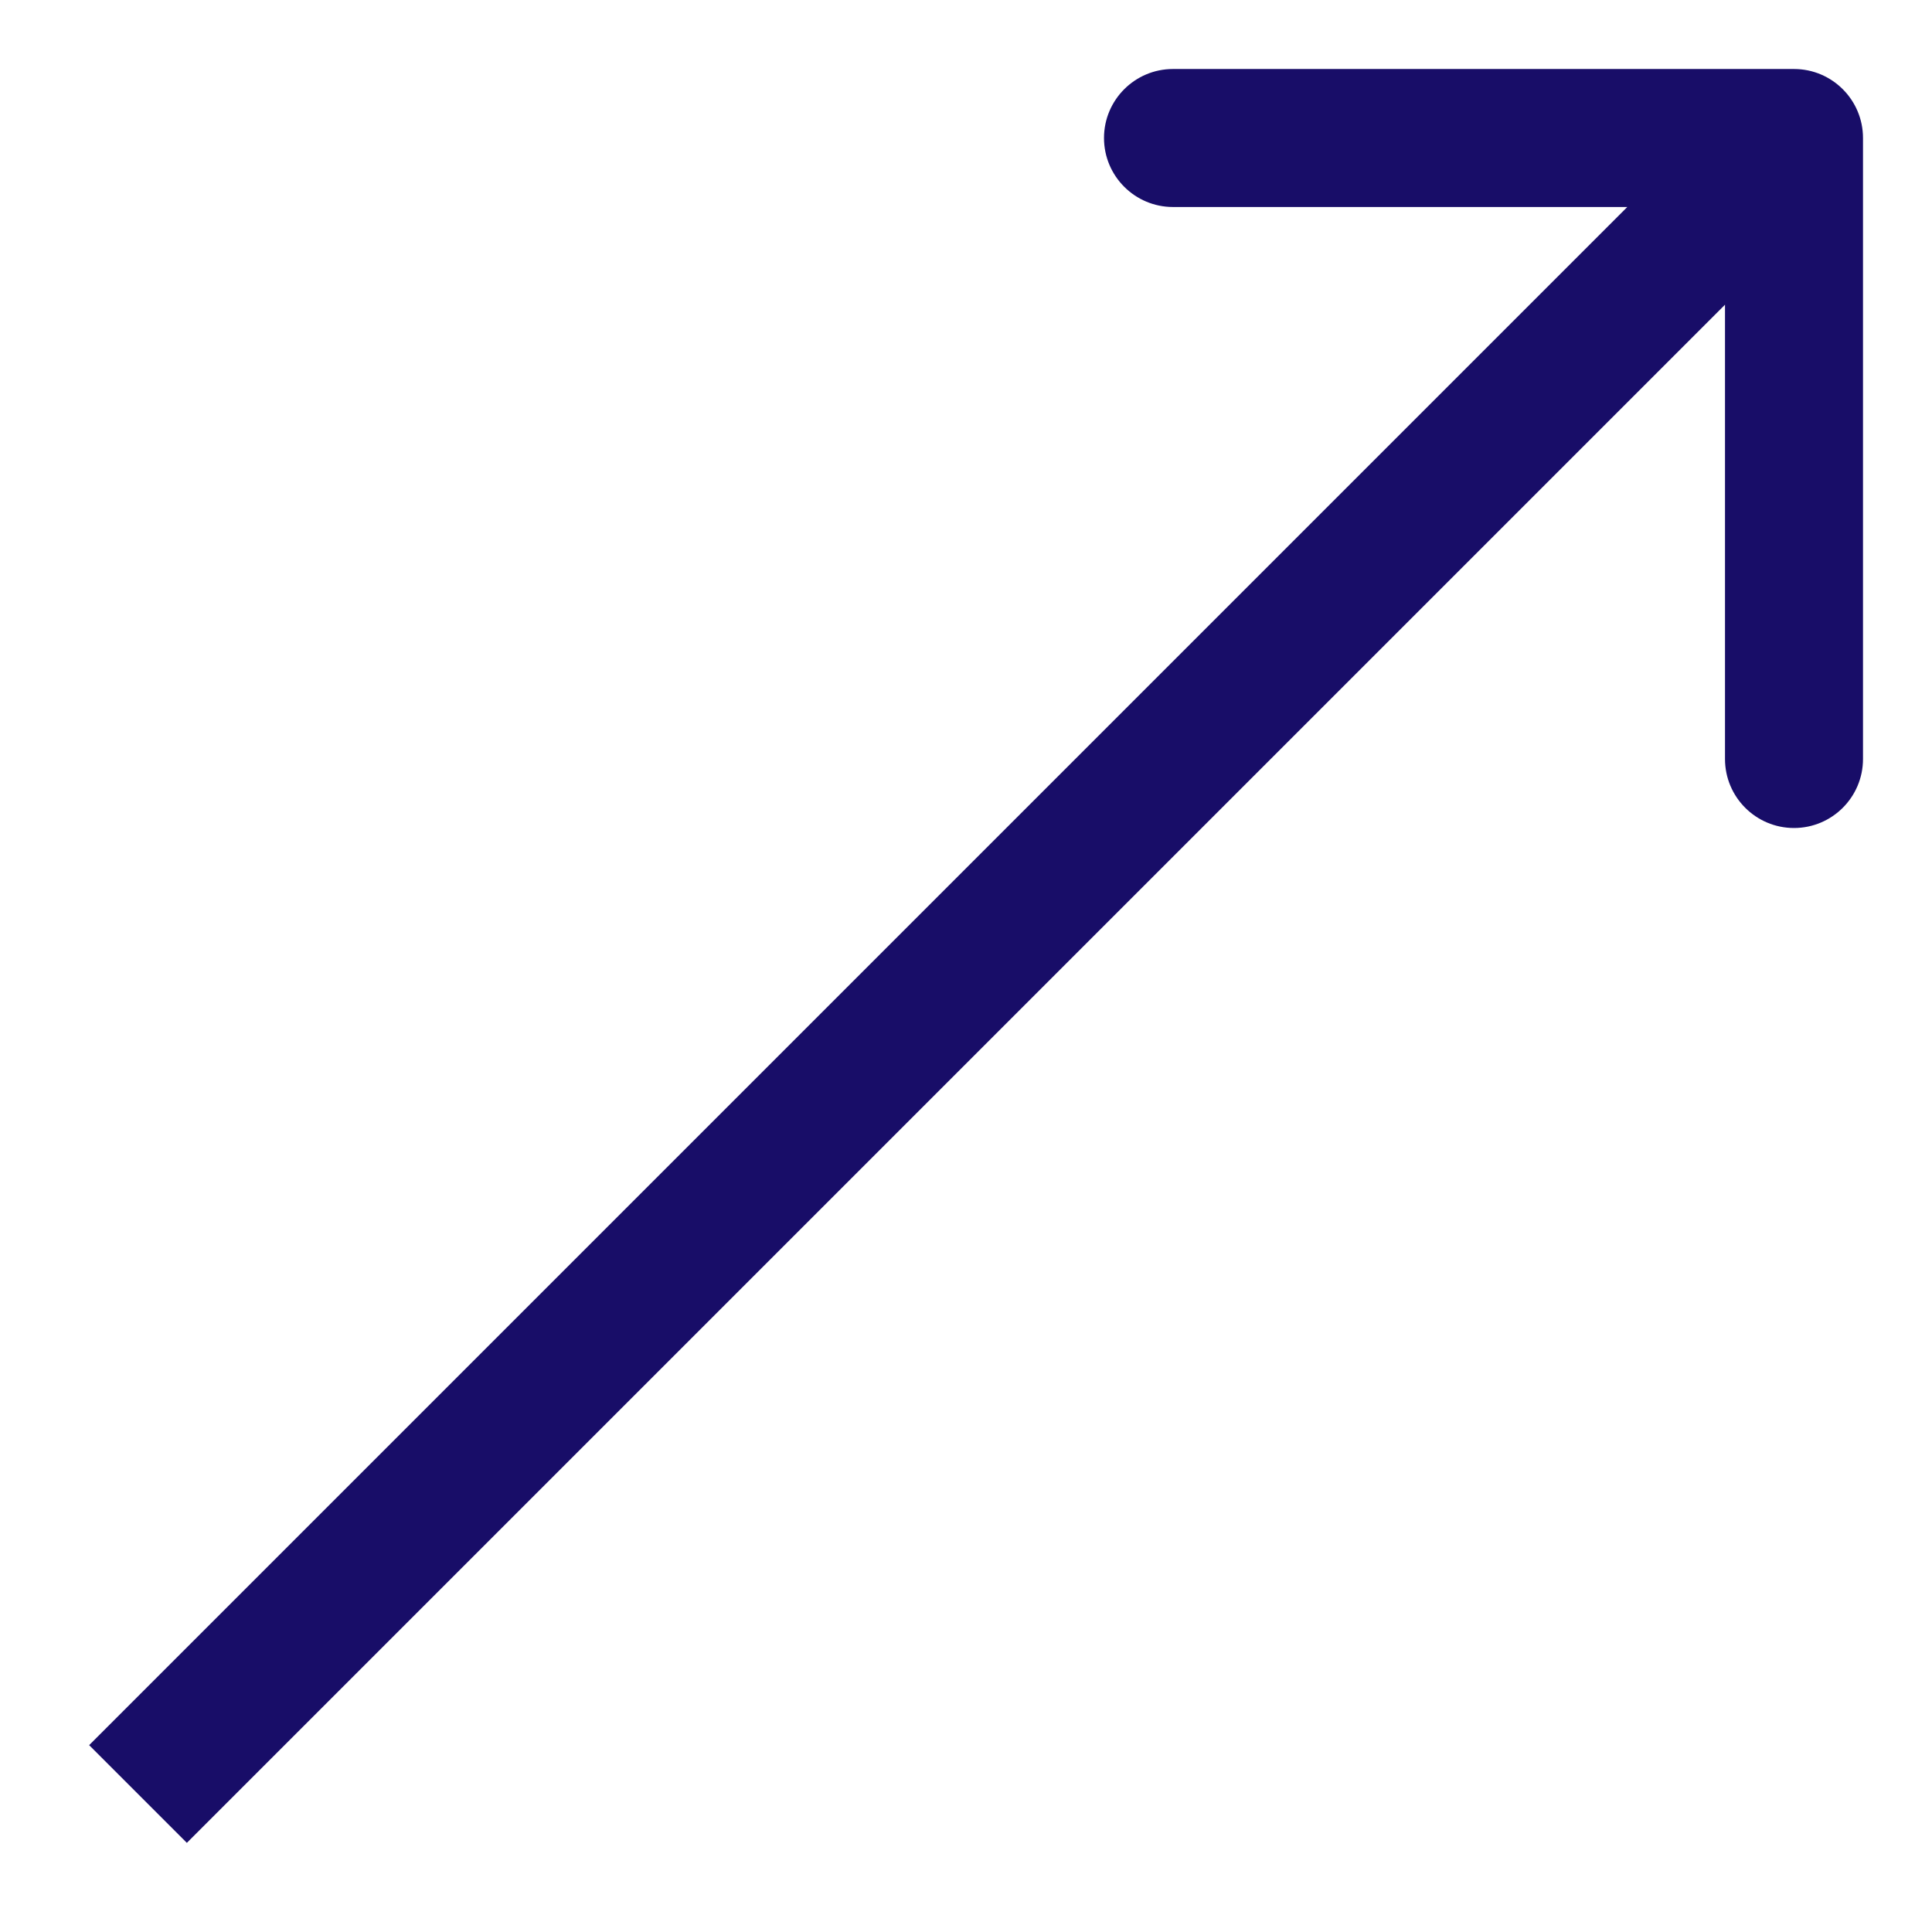
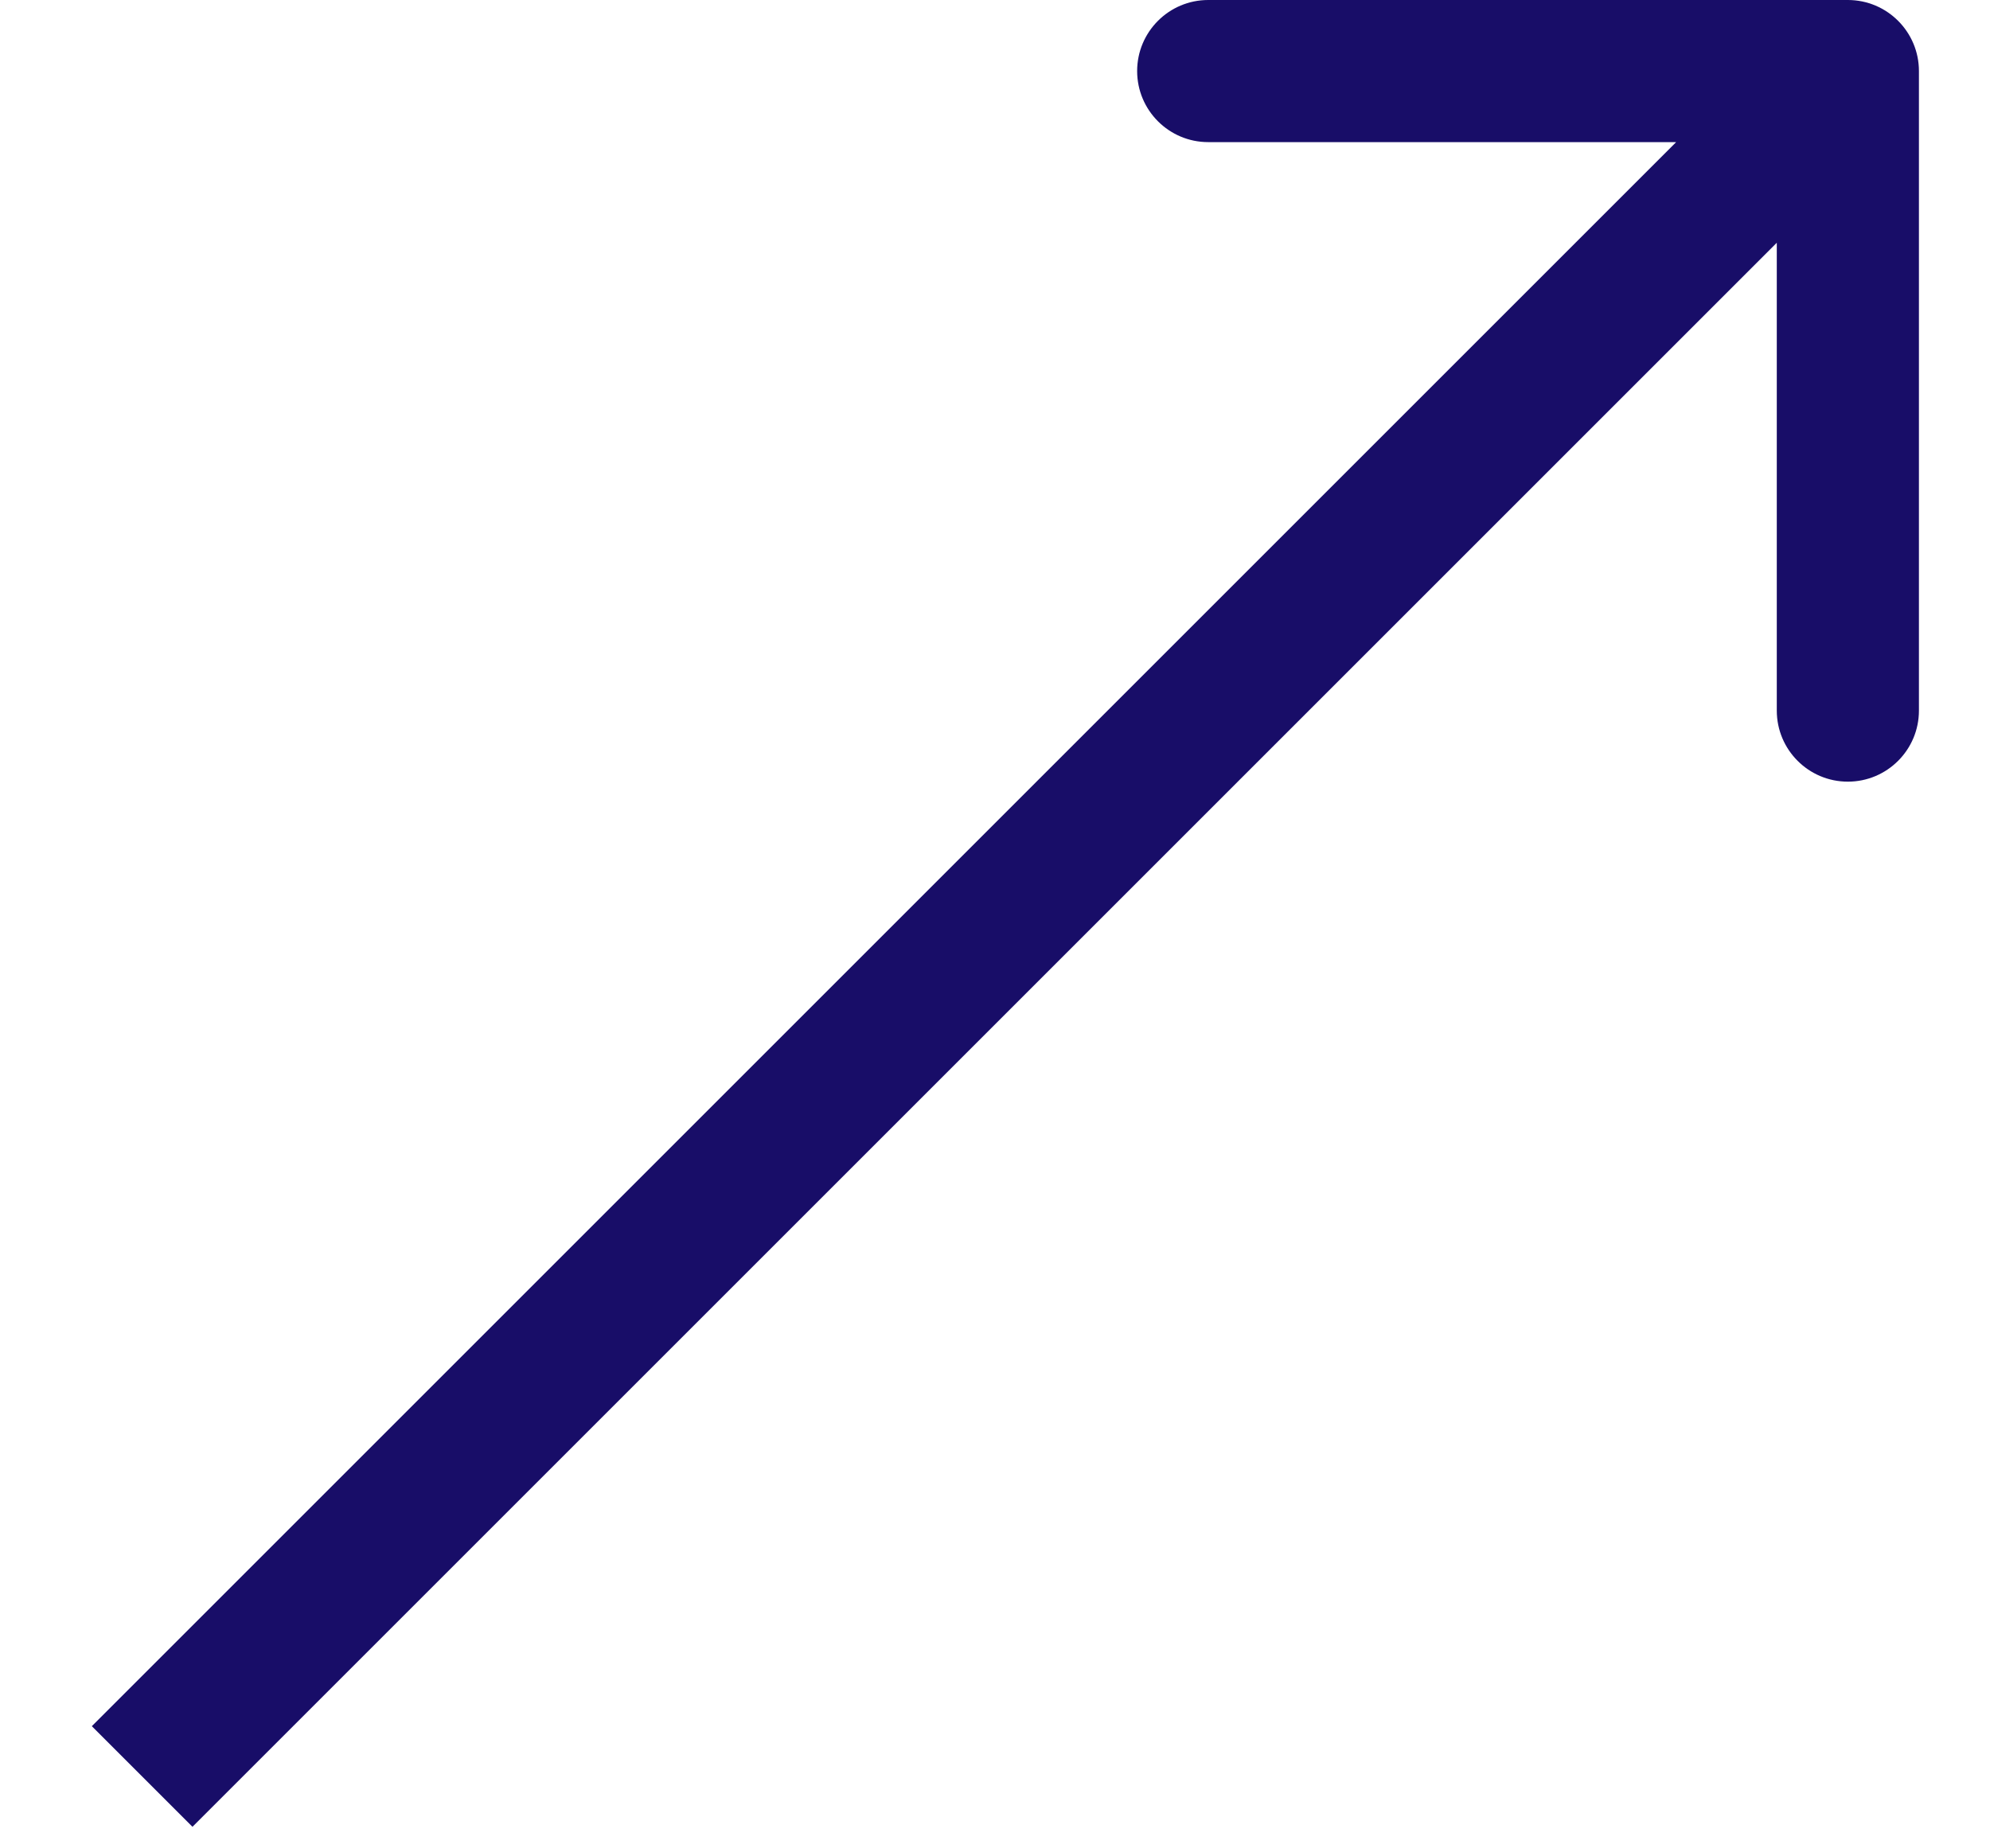
- <svg xmlns="http://www.w3.org/2000/svg" width="14" height="14" viewBox="0 0 14 14" fill="none">
-   <path d="M13.5 1C13.5 0.724 13.276 0.5 13 0.5H8.5C8.224 0.5 8 0.724 8 1C8 1.276 8.224 1.5 8.5 1.5H12.5V5.5C12.5 5.776 12.724 6 13 6C13.276 6 13.5 5.776 13.5 5.5V1ZM1.354 13.354L13.354 1.354L12.646 0.646L0.646 12.646L1.354 13.354Z" fill="#180D68" />
+ <svg xmlns="http://www.w3.org/2000/svg" width="14" height="13" viewBox="0 0 14 13" fill="none">
+   <path d="M13.5 0.5C13.5 0.224 13.276 0 13 0H8.5C8.224 0 8 0.224 8 0.5C8 0.776 8.224 1 8.5 1H12.5V5C12.5 5.276 12.724 5.5 13 5.5C13.276 5.5 13.5 5.276 13.5 5V0.5ZM1.354 12.854L13.354 0.854L12.646 0.146L0.646 12.146L1.354 12.854Z" fill="#180D68" />
</svg>
